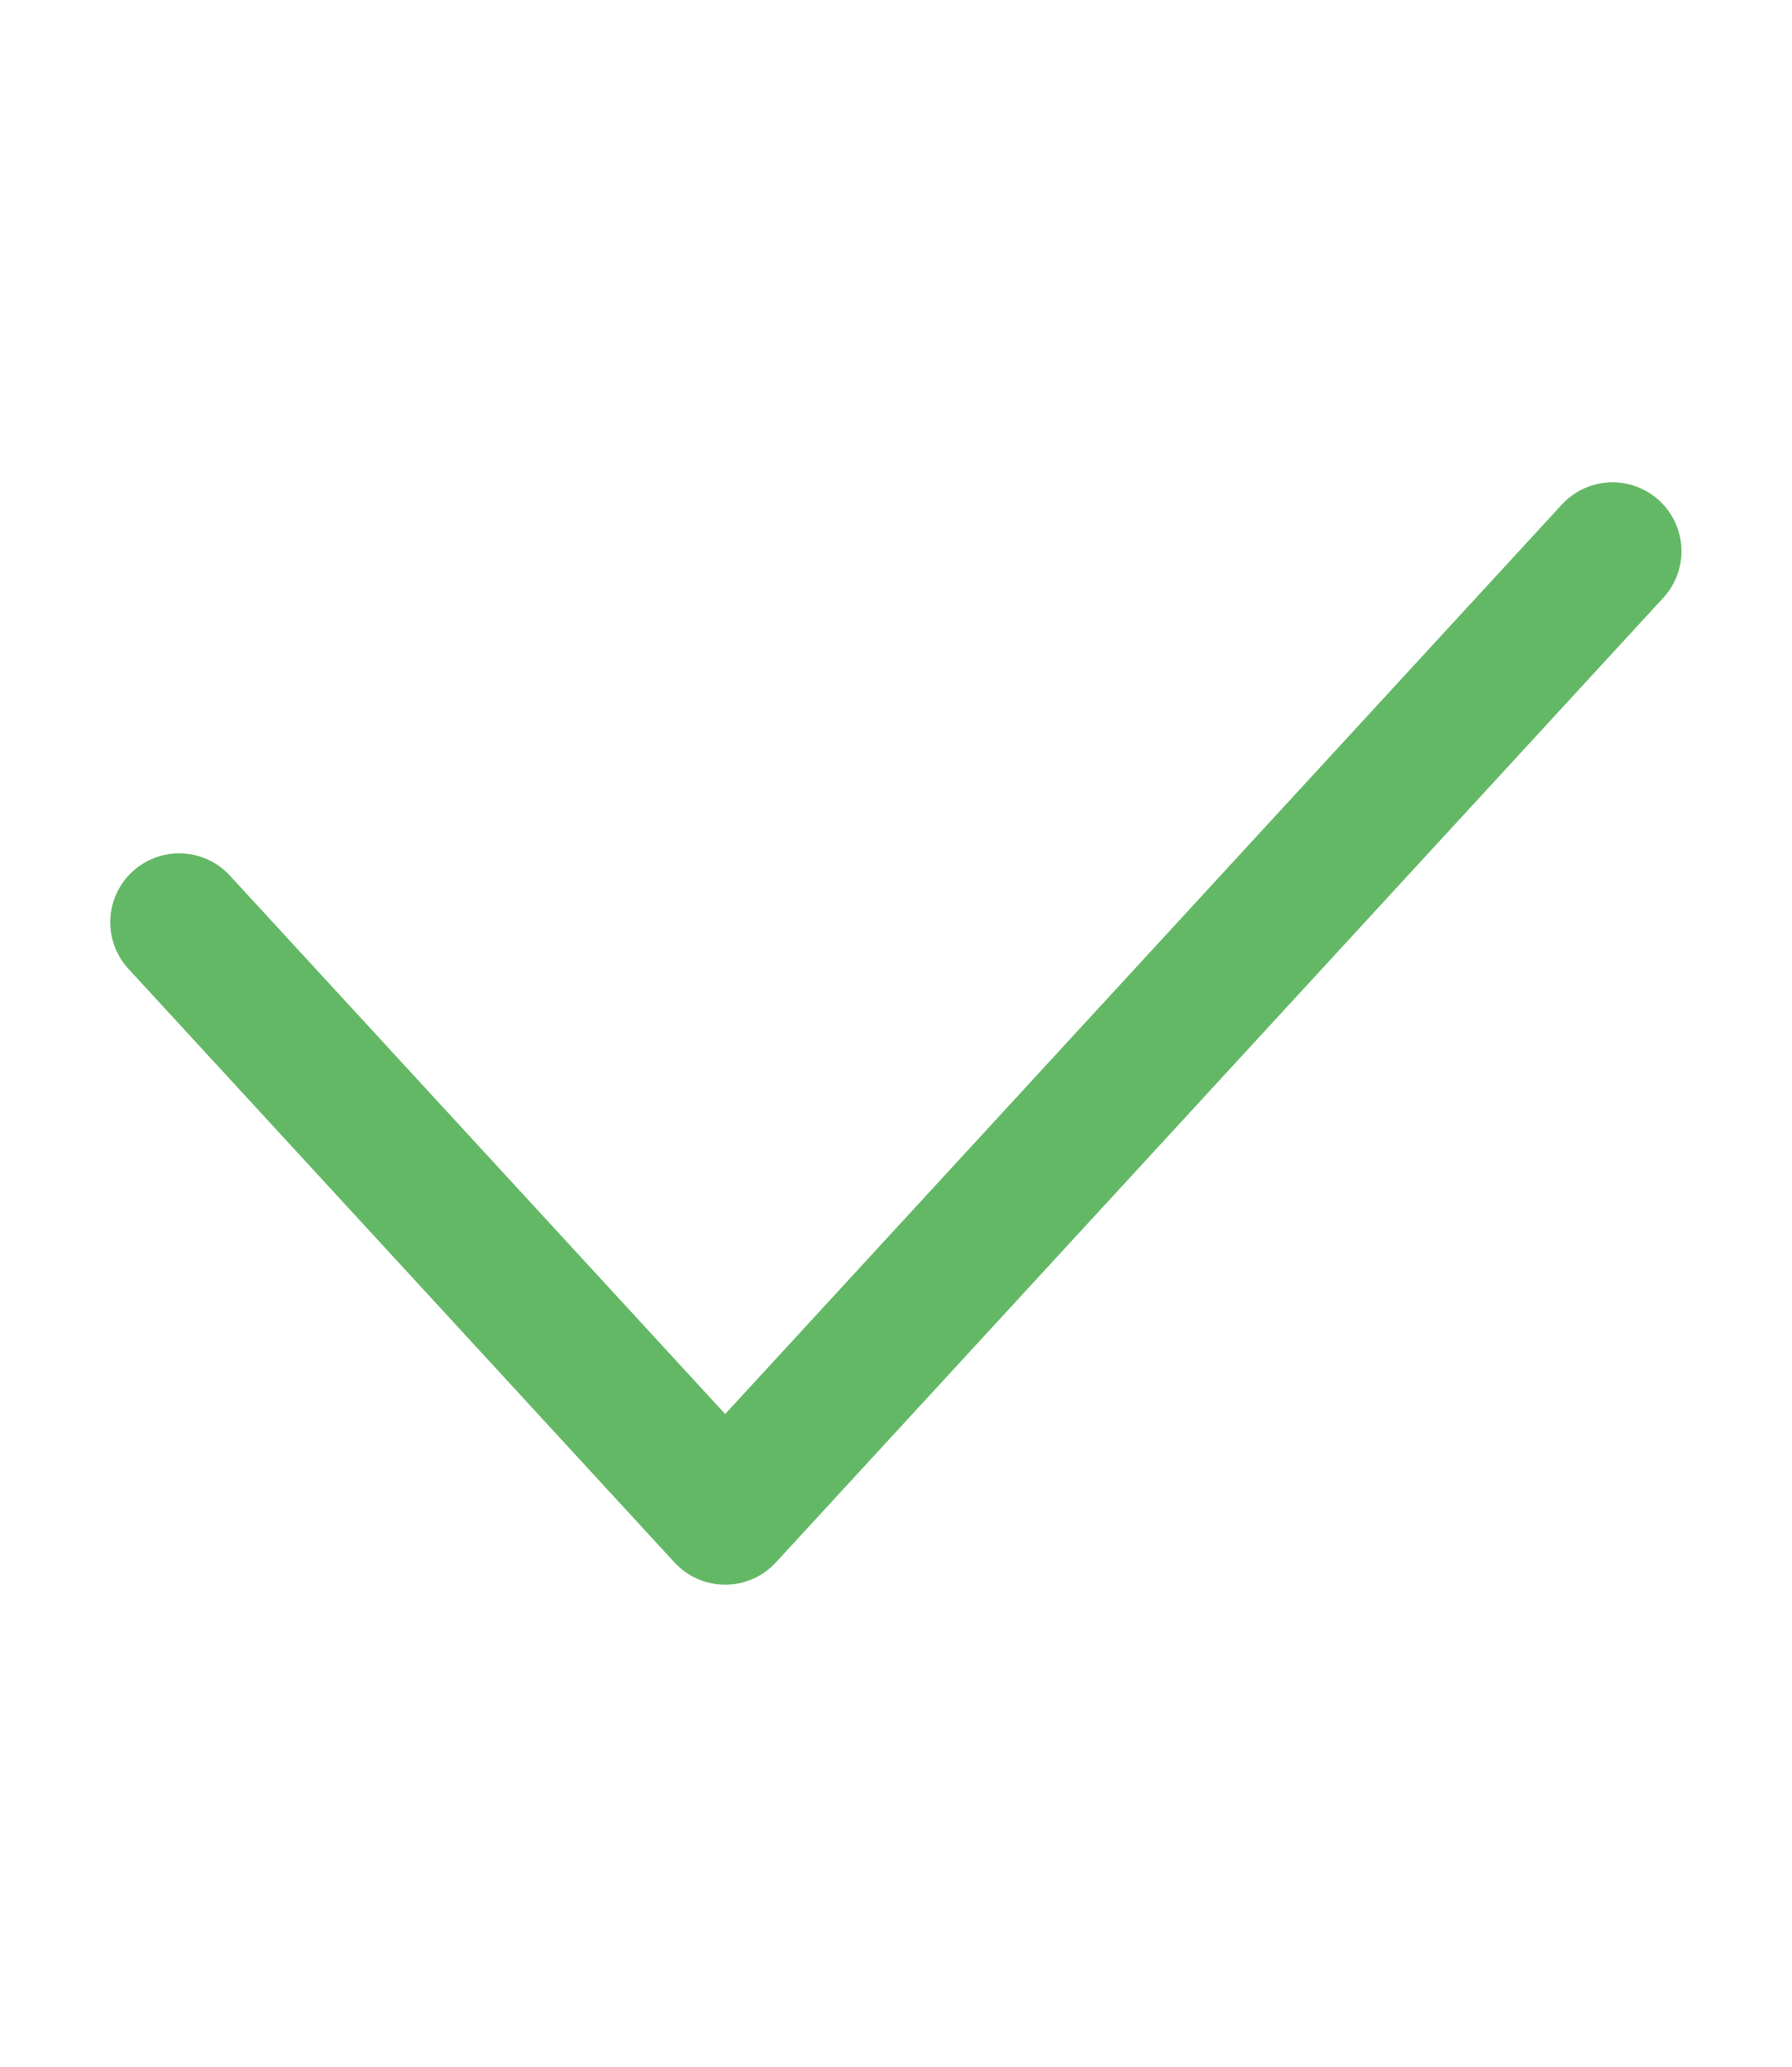
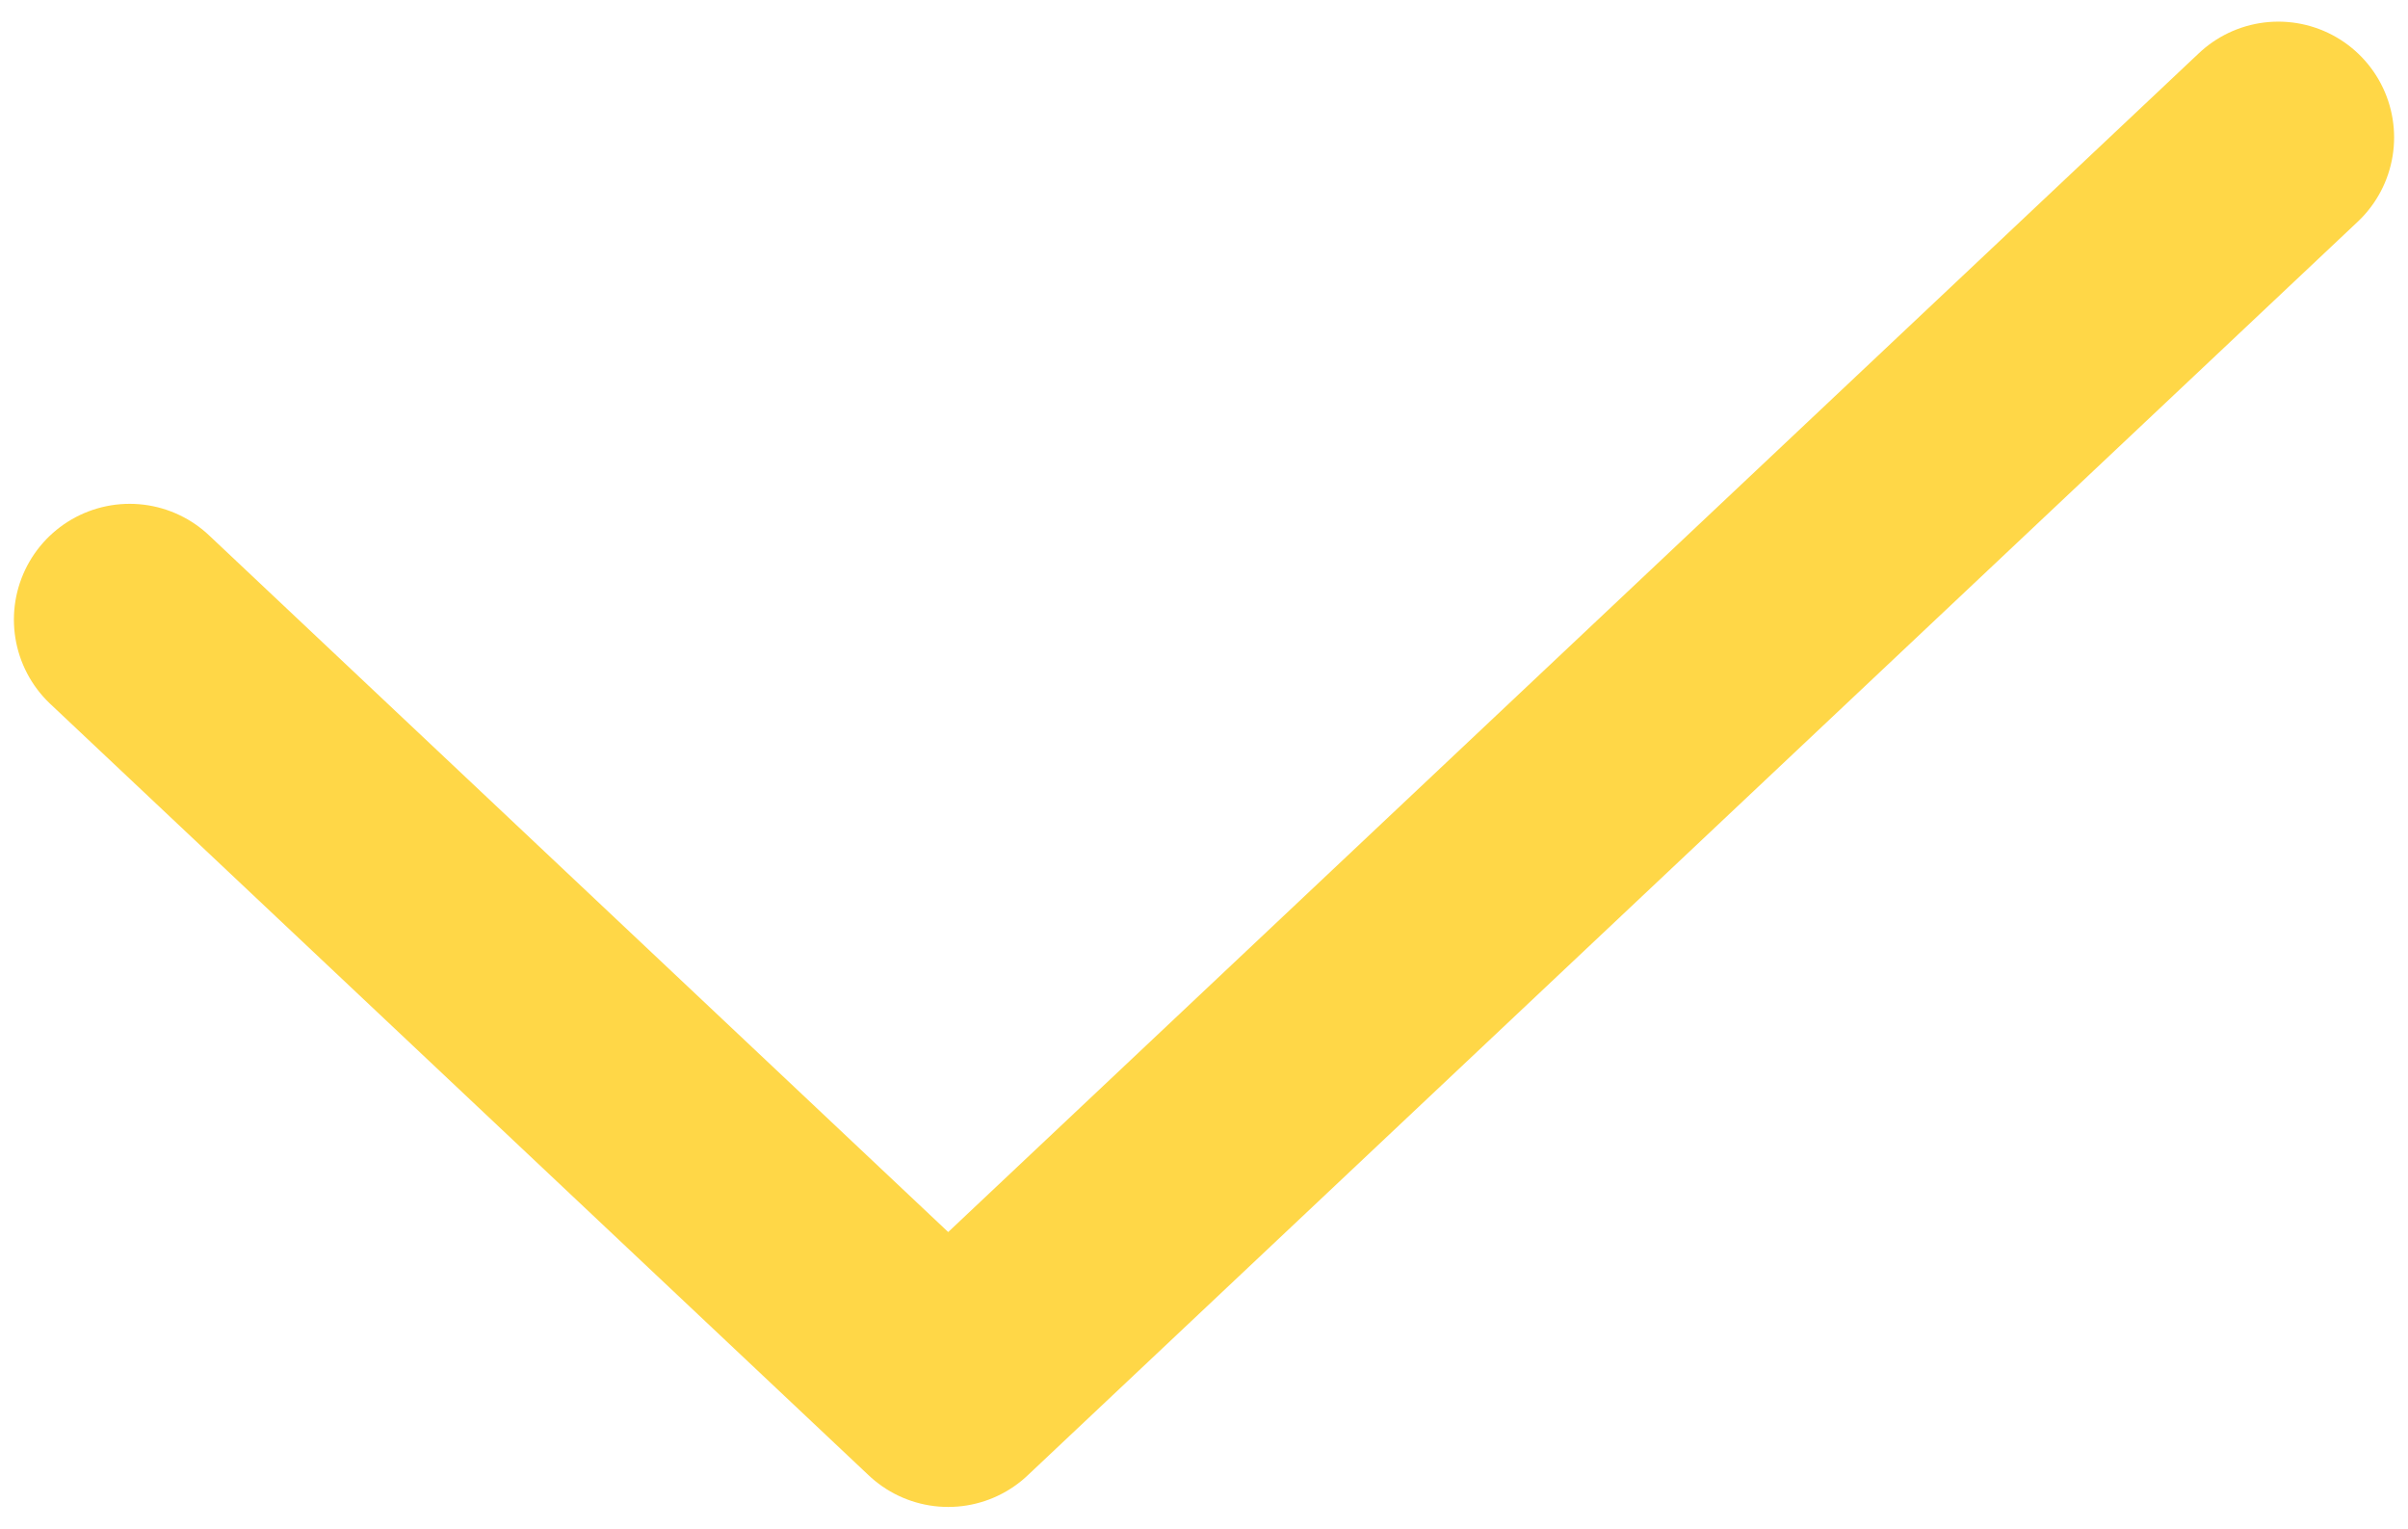
- <svg xmlns="http://www.w3.org/2000/svg" width="26" height="30" viewBox="0 0 26 30" fill="none">
-   <g id="ìë£(ë²í¼)">
-     <path id="Vector 64" d="M2.6 13.385L10.523 22L23.4 8" stroke="#63B865" stroke-width="2" stroke-linecap="round" stroke-linejoin="round" />
-   </g>
+ <svg xmlns="http://www.w3.org/2000/svg" width="104" height="66" viewBox="0 0 104 66" fill="none">
+   <path d="M5.6 26.754L40.952 60.067L98.4 5.934" stroke="#FFD747" stroke-width="10" stroke-linecap="round" stroke-linejoin="round" />
</svg>
